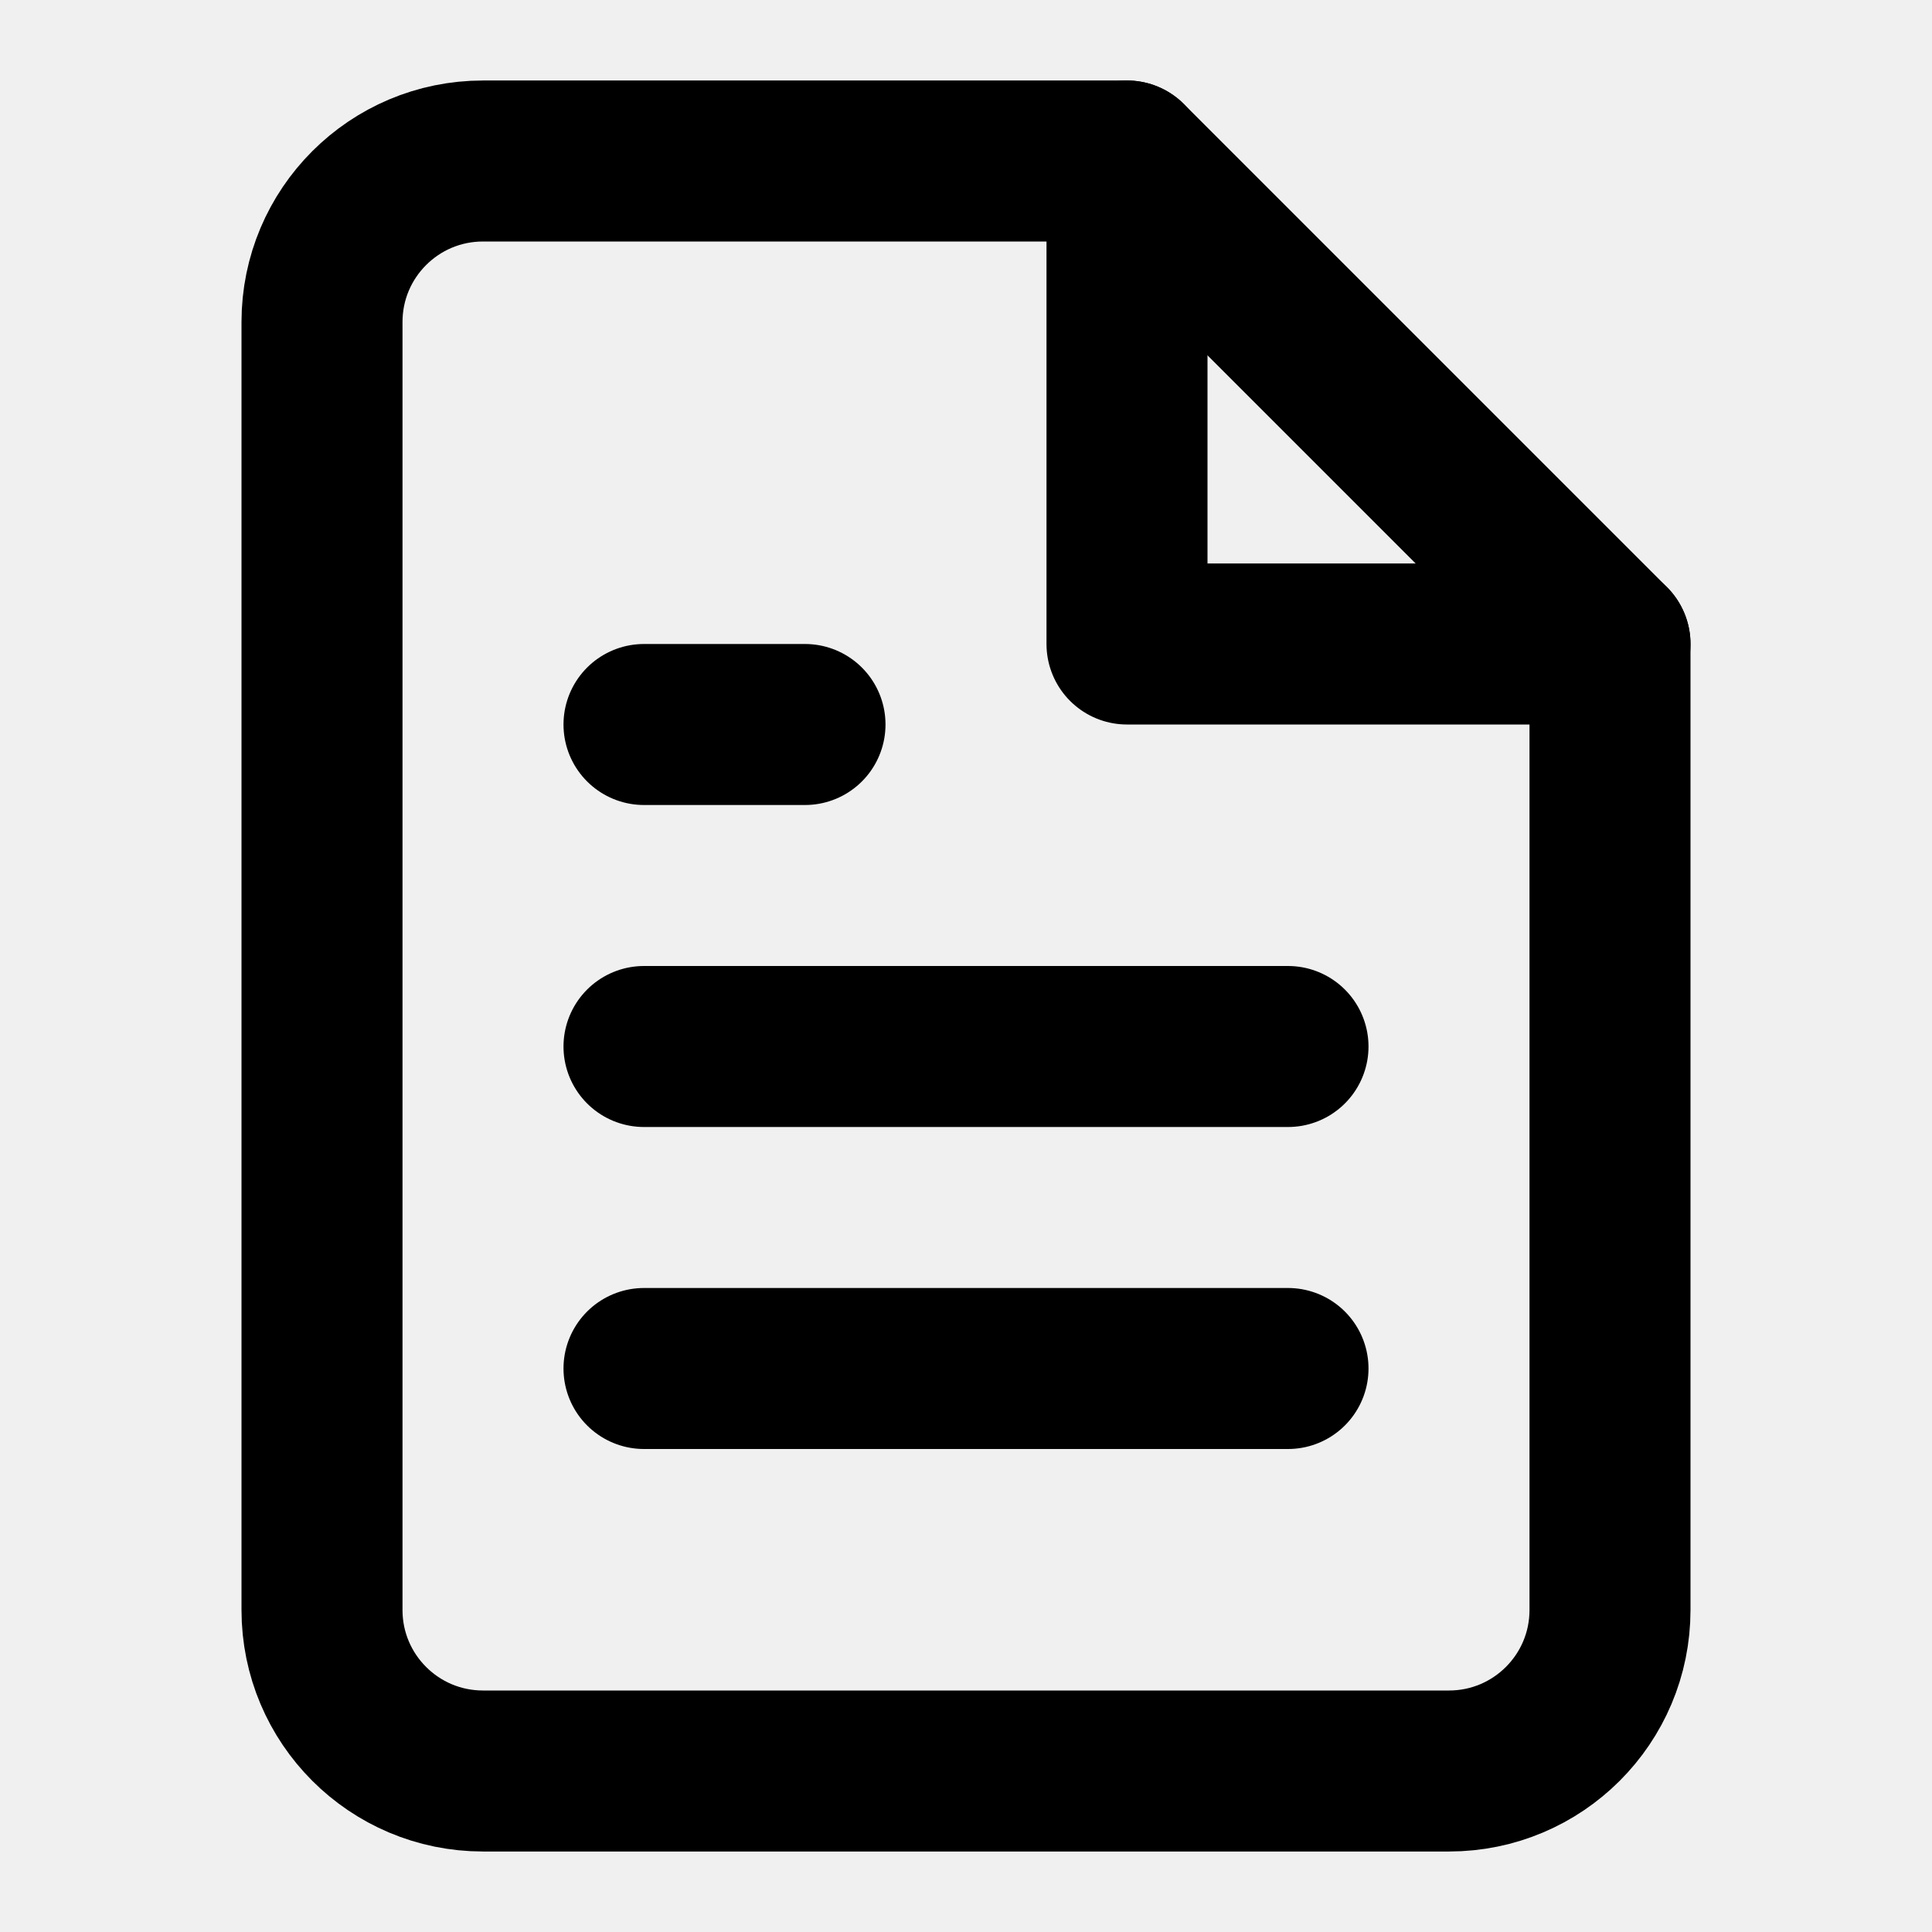
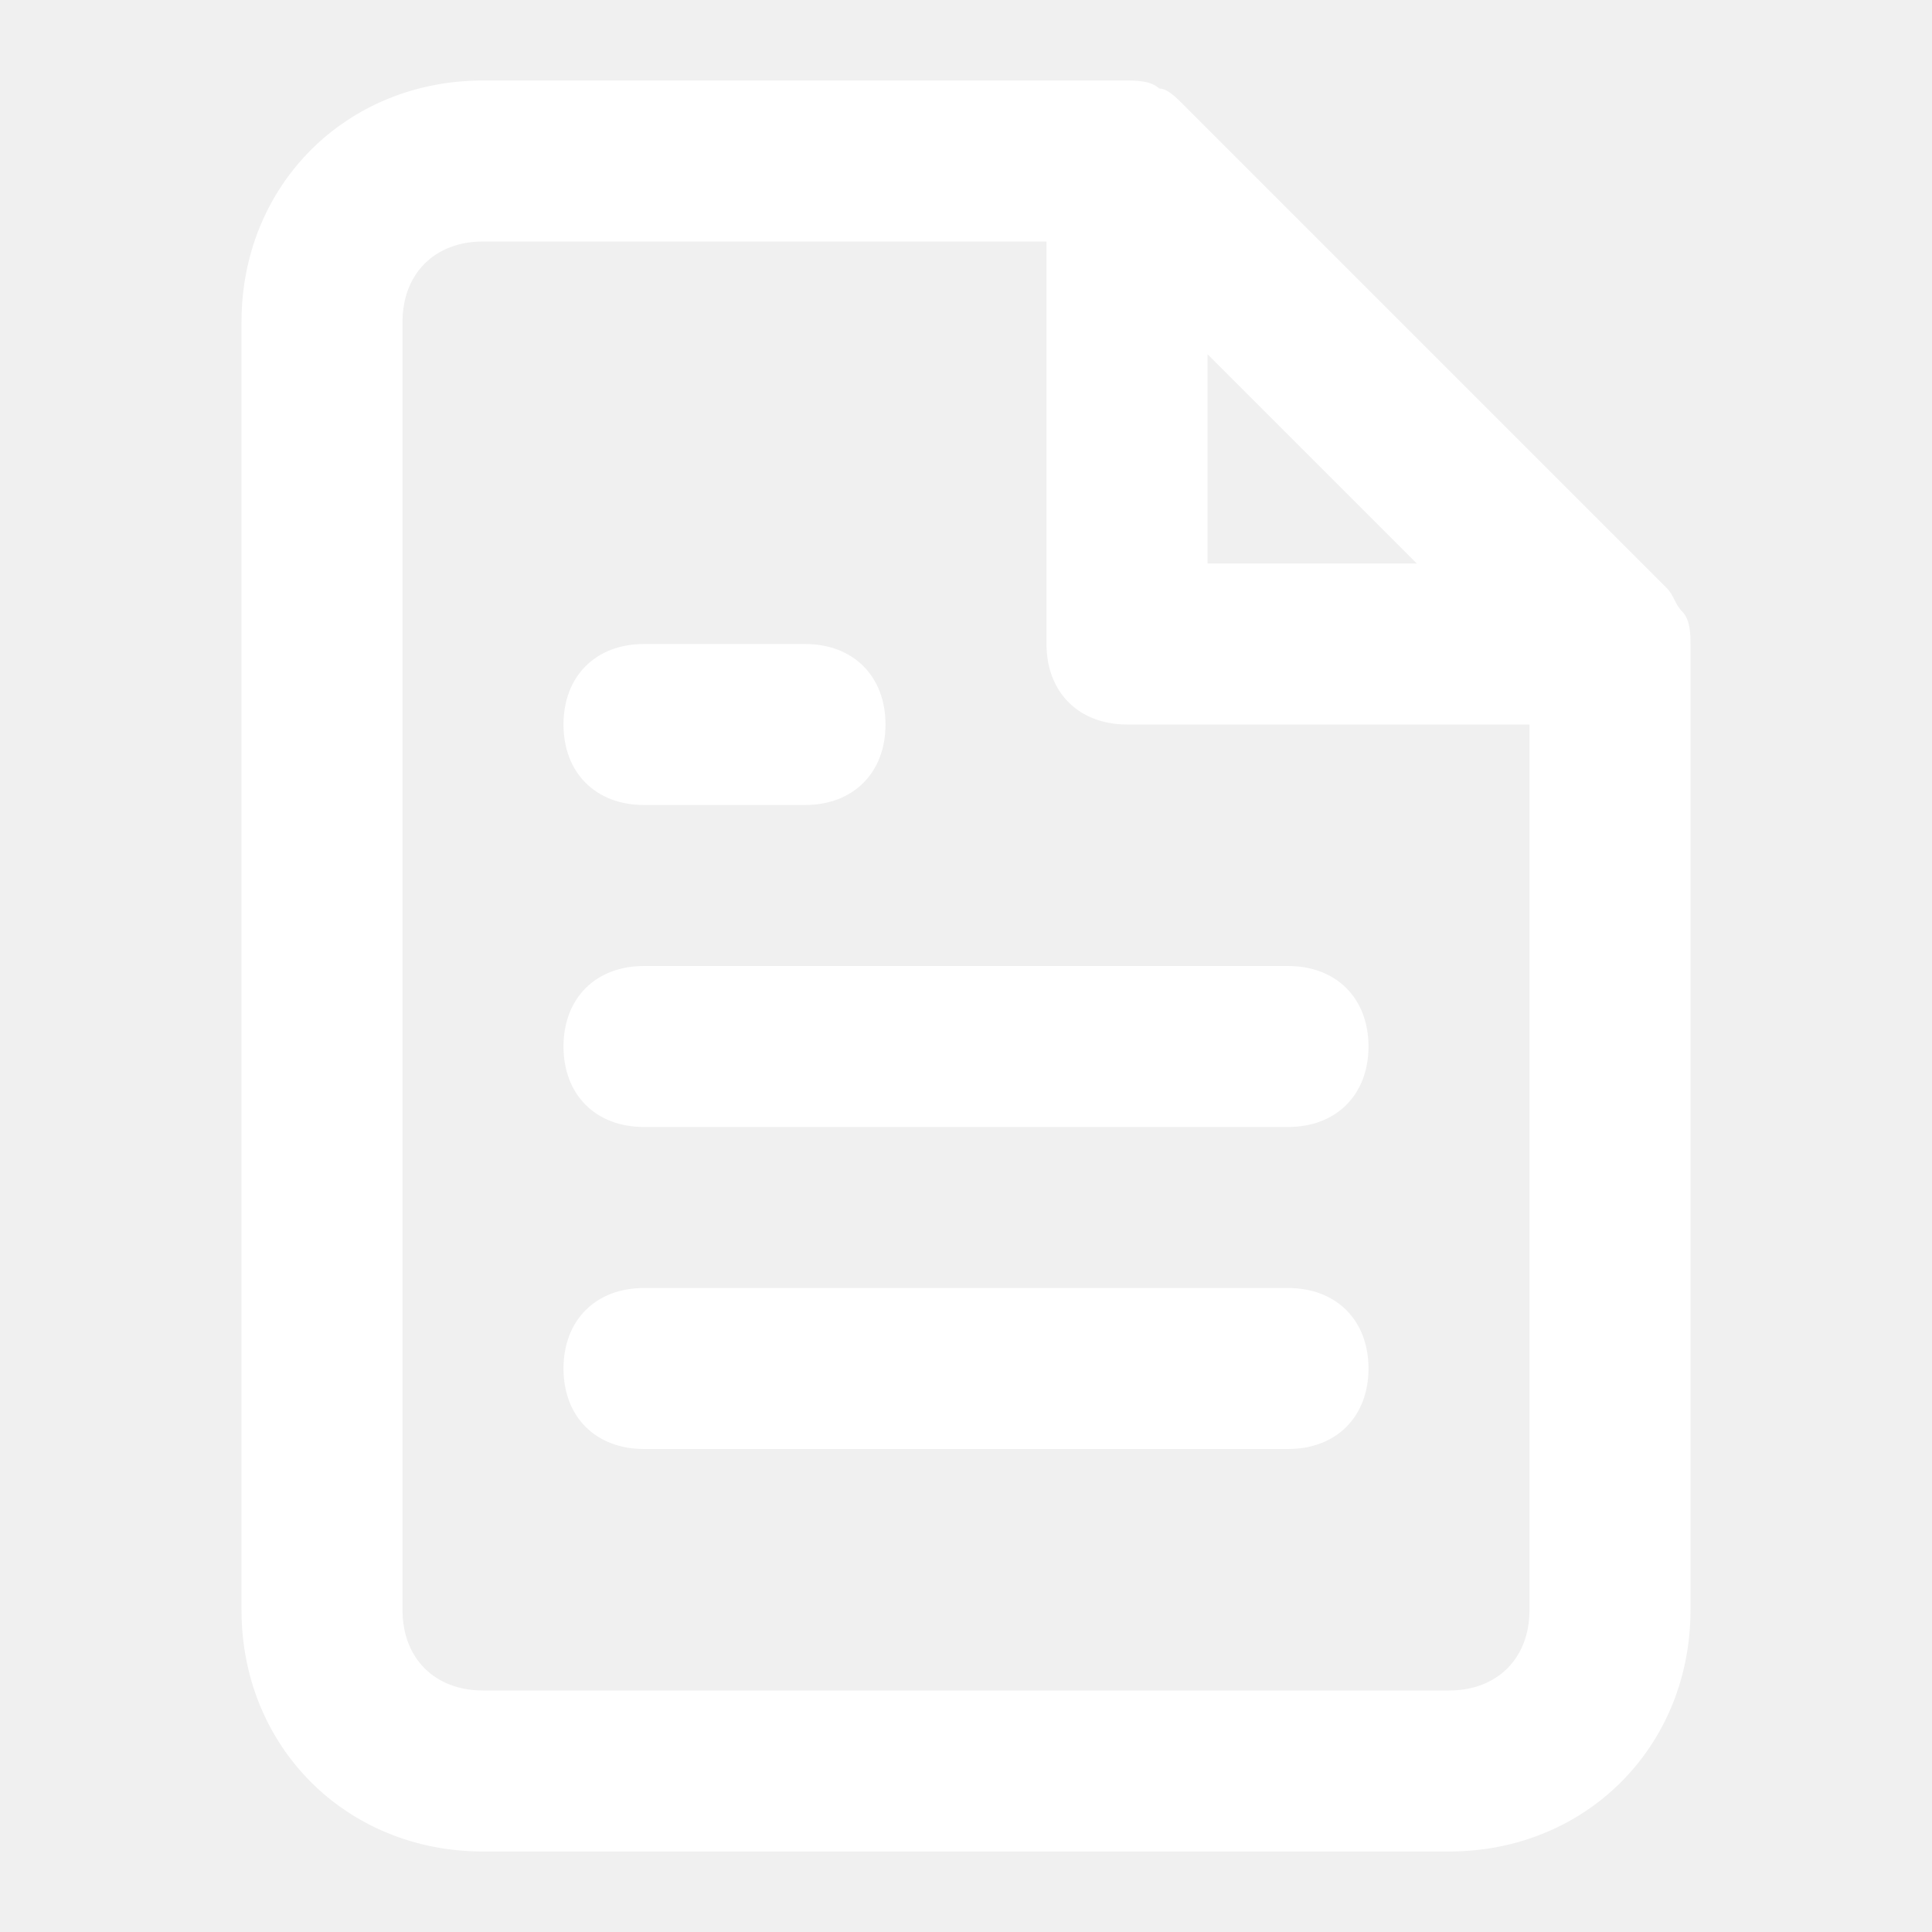
- <svg xmlns="http://www.w3.org/2000/svg" width="24" height="24" viewBox="0 0 24 24" fill="none" stroke="currentColor" stroke-width="2" stroke-linecap="round" stroke-linejoin="round" class="feather feather-file-text">
-   <path d="M14 2H6a2 2 0 0 0-2 2v16a2 2 0 0 0 2 2h12a2 2 0 0 0 2-2V8z" />
-   <polyline points="14 2 14 8 20 8" />
-   <line x1="16" y1="13" x2="8" y2="13" />
-   <line x1="16" y1="17" x2="8" y2="17" />
-   <polyline points="10 9 9 9 8 9" />
+ <svg xmlns="http://www.w3.org/2000/svg" version="1.1" id="Calque_1" x="0px" y="0px" viewBox="0 0 24 24" style="enable-background:new 0 0 24 24;" xml:space="preserve">
+   <style type="text/css">
+ 	.st0{fill:#FFFFFF;}
+ </style>
+   <g>
+     <path class="st0" d="M20.9,7.6c-0.1-0.1-0.1-0.2-0.2-0.3l-6-6c-0.1-0.1-0.2-0.2-0.3-0.2C14.3,1,14.1,1,14,1H6C4.3,1,3,2.3,3,4v16   c0,1.7,1.3,3,3,3h12c1.7,0,3-1.3,3-3V8C21,7.9,21,7.7,20.9,7.6z M15,4.4L17.6,7H15V4.4z M18,21H6c-0.6,0-1-0.4-1-1V4   c0-0.6,0.4-1,1-1h7v5c0,0.6,0.4,1,1,1h5v11C19,20.6,18.6,21,18,21z" />
+     <path class="st0" d="M16,12H8c-0.6,0-1,0.4-1,1c0,0.6,0.4,1,1,1h8c0.6,0,1-0.4,1-1C17,12.4,16.6,12,16,12z" />
+     <path class="st0" d="M16,16H8c-0.6,0-1,0.4-1,1s0.4,1,1,1h8c0.6,0,1-0.4,1-1S16.6,16,16,16z" />
+     <path class="st0" d="M8,10h2c0.6,0,1-0.4,1-1s-0.4-1-1-1H8C7.4,8,7,8.4,7,9S7.4,10,8,10z" />
+   </g>
</svg>
